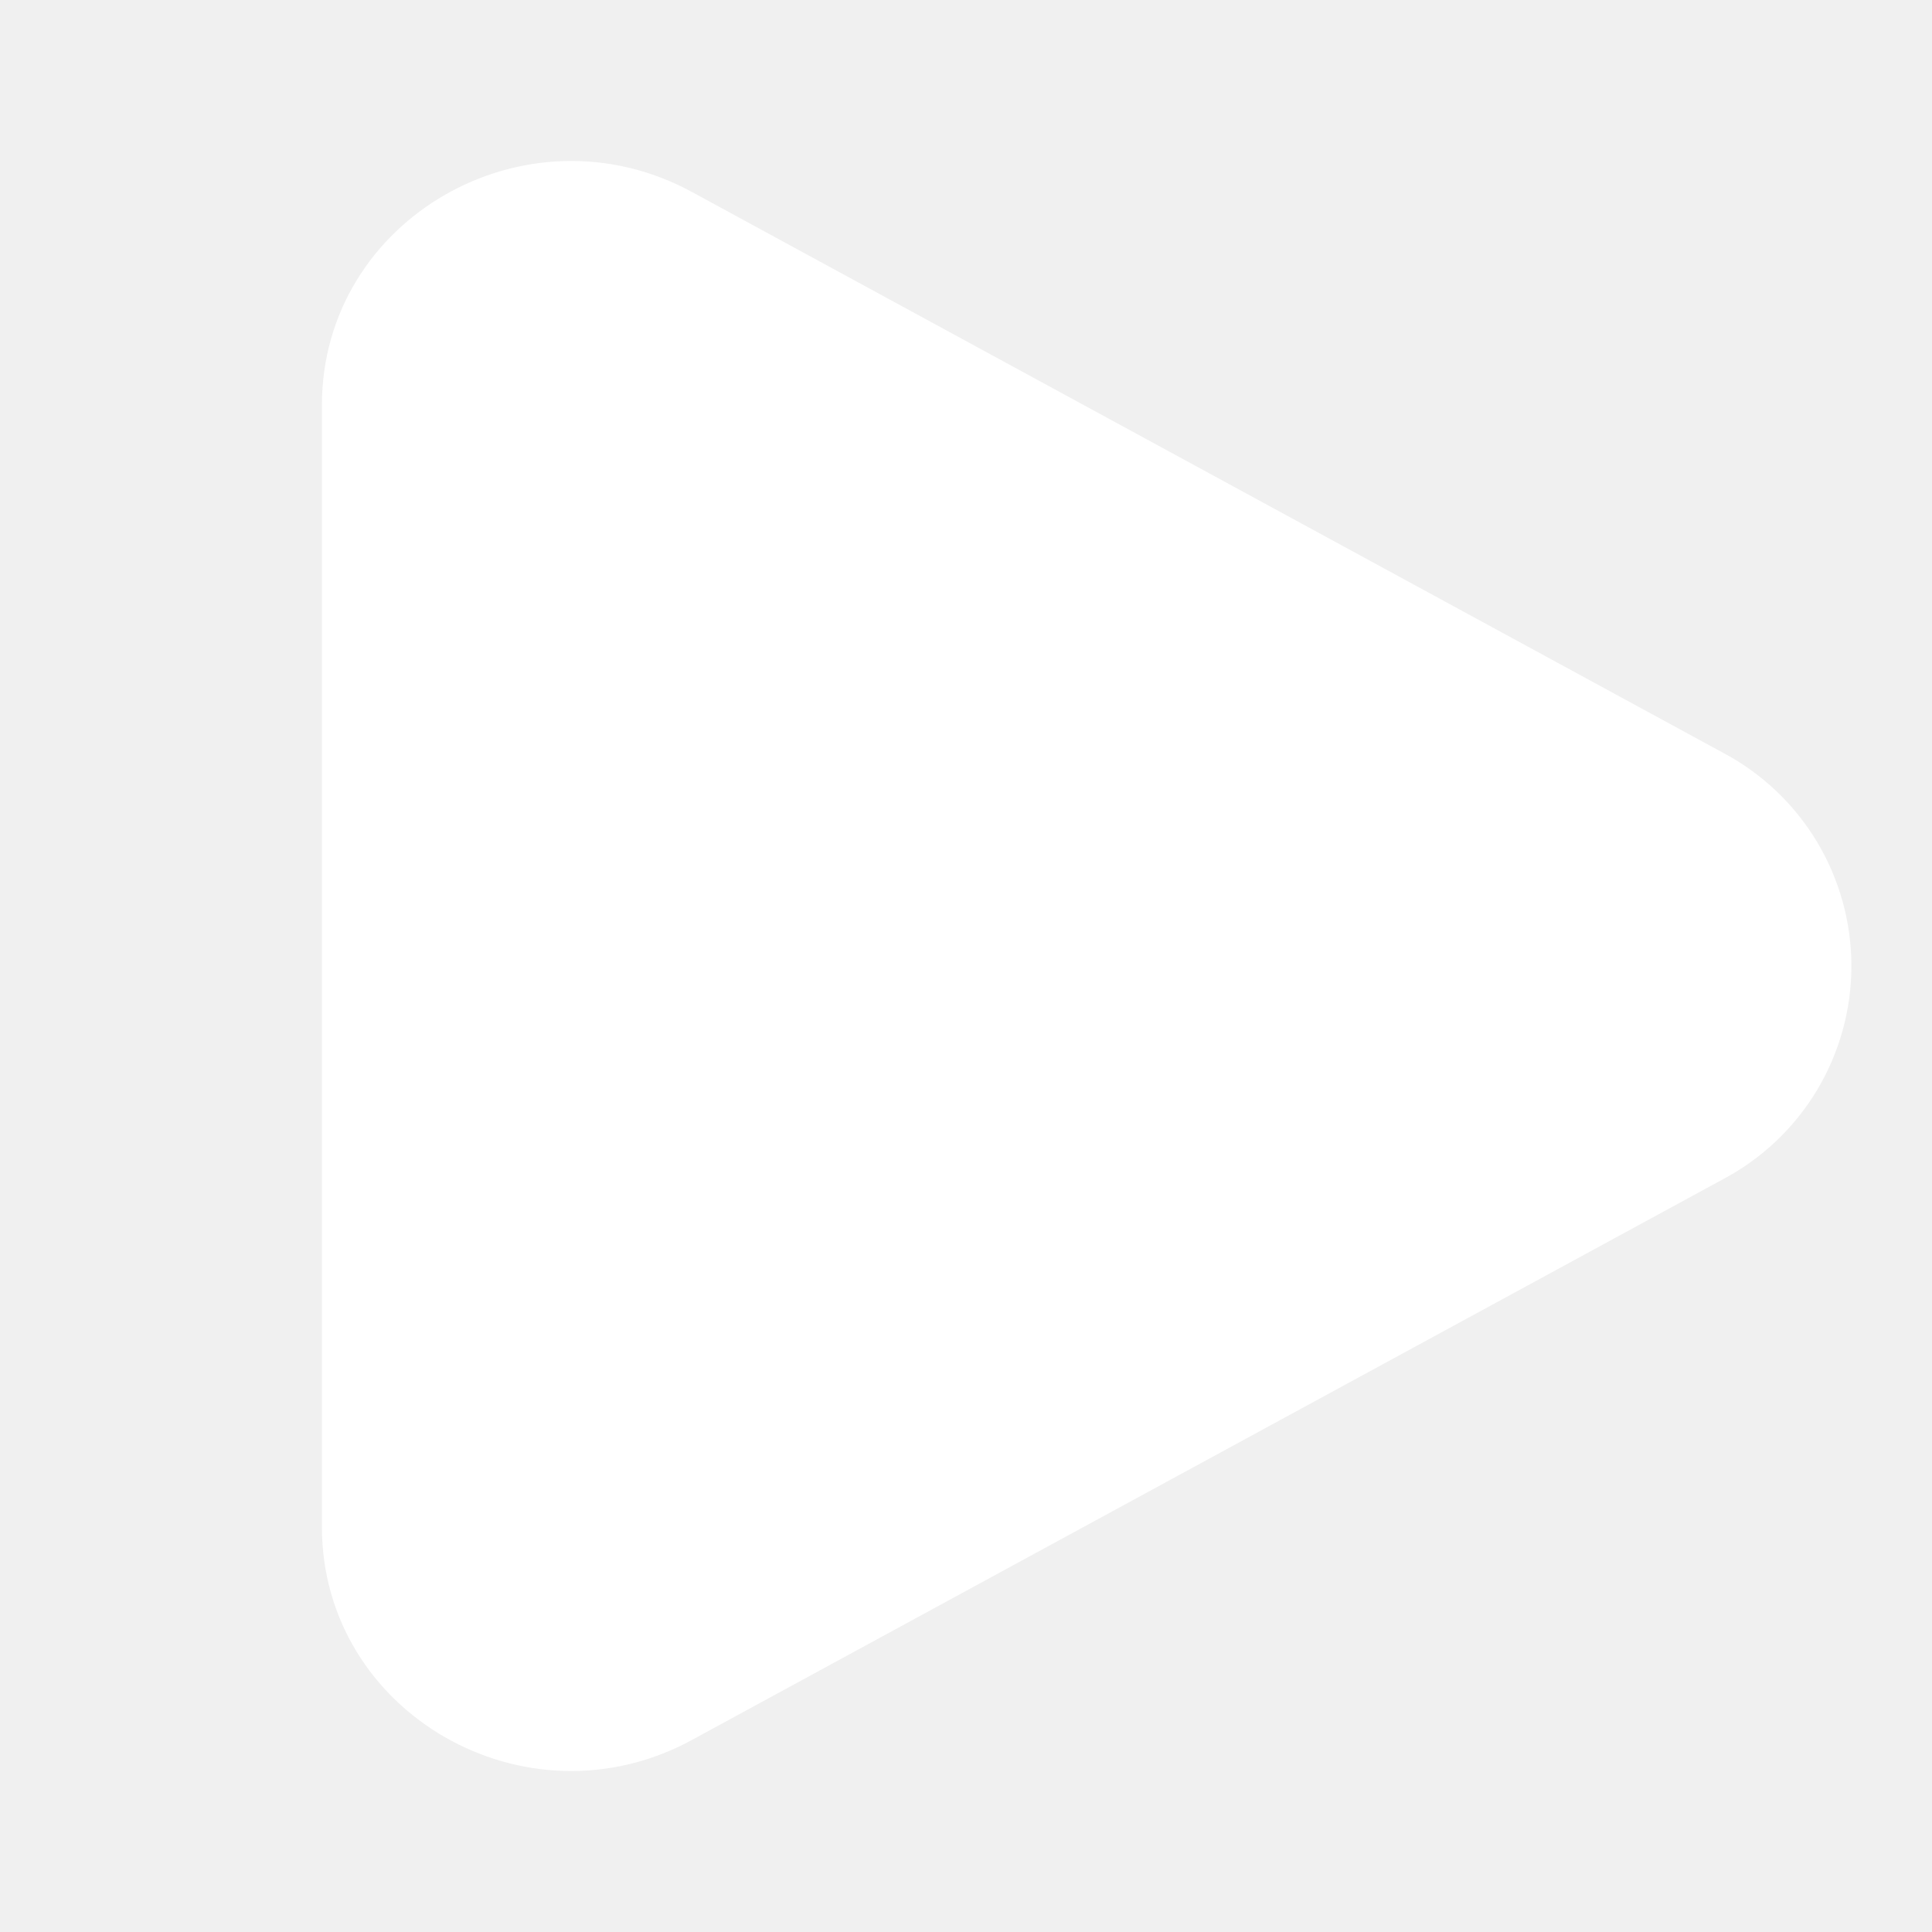
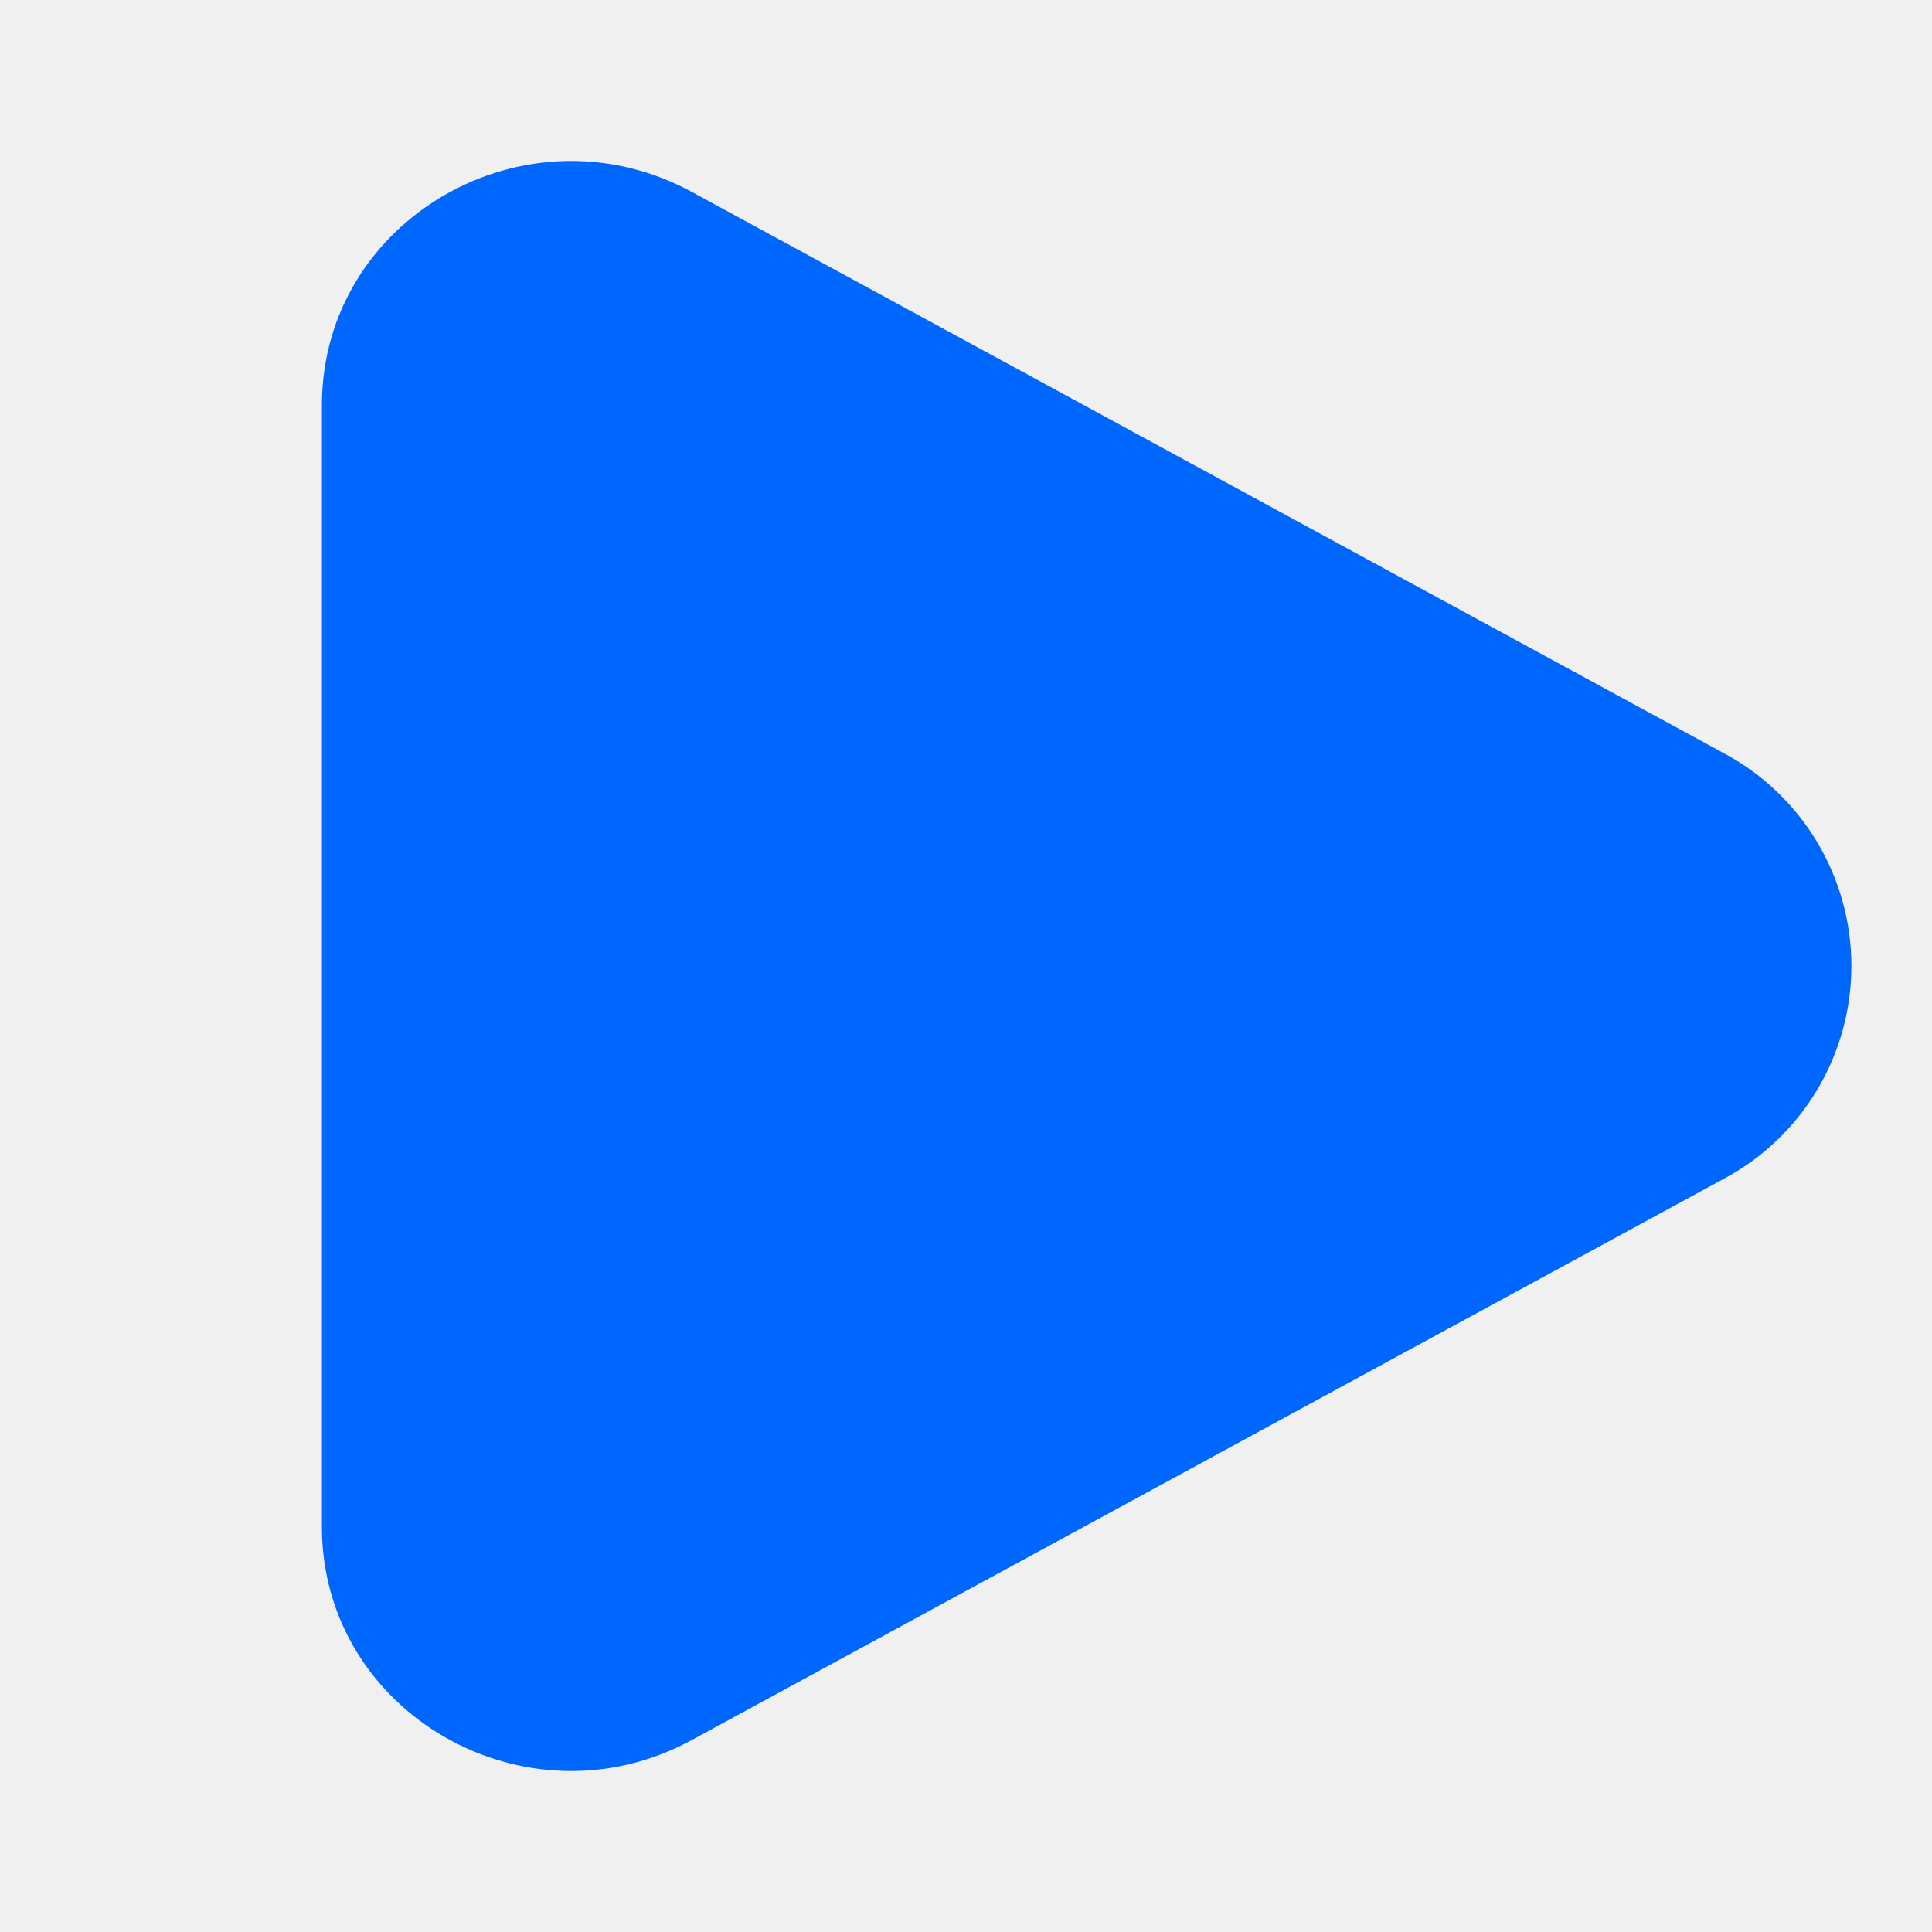
<svg xmlns="http://www.w3.org/2000/svg" width="32" height="32" viewBox="0 0 32 32" fill="none">
-   <path d="M28.544 12.471C29.184 12.811 29.72 13.32 30.094 13.941C30.467 14.563 30.665 15.275 30.665 16C30.665 16.725 30.467 17.437 30.094 18.059C29.72 18.68 29.184 19.189 28.544 19.529L11.461 28.819C8.711 30.316 5.332 28.369 5.332 25.291V6.711C5.332 3.631 8.711 1.685 11.461 3.18L28.544 12.471Z" fill="white" />
+   <path d="M28.544 12.471C29.184 12.811 29.72 13.32 30.094 13.941C30.467 14.563 30.665 15.275 30.665 16C30.665 16.725 30.467 17.437 30.094 18.059C29.72 18.68 29.184 19.189 28.544 19.529L11.461 28.819C8.711 30.316 5.332 28.369 5.332 25.291V6.711C5.332 3.631 8.711 1.685 11.461 3.18L28.544 12.471Z" fill="#0067FE" />
</svg>
